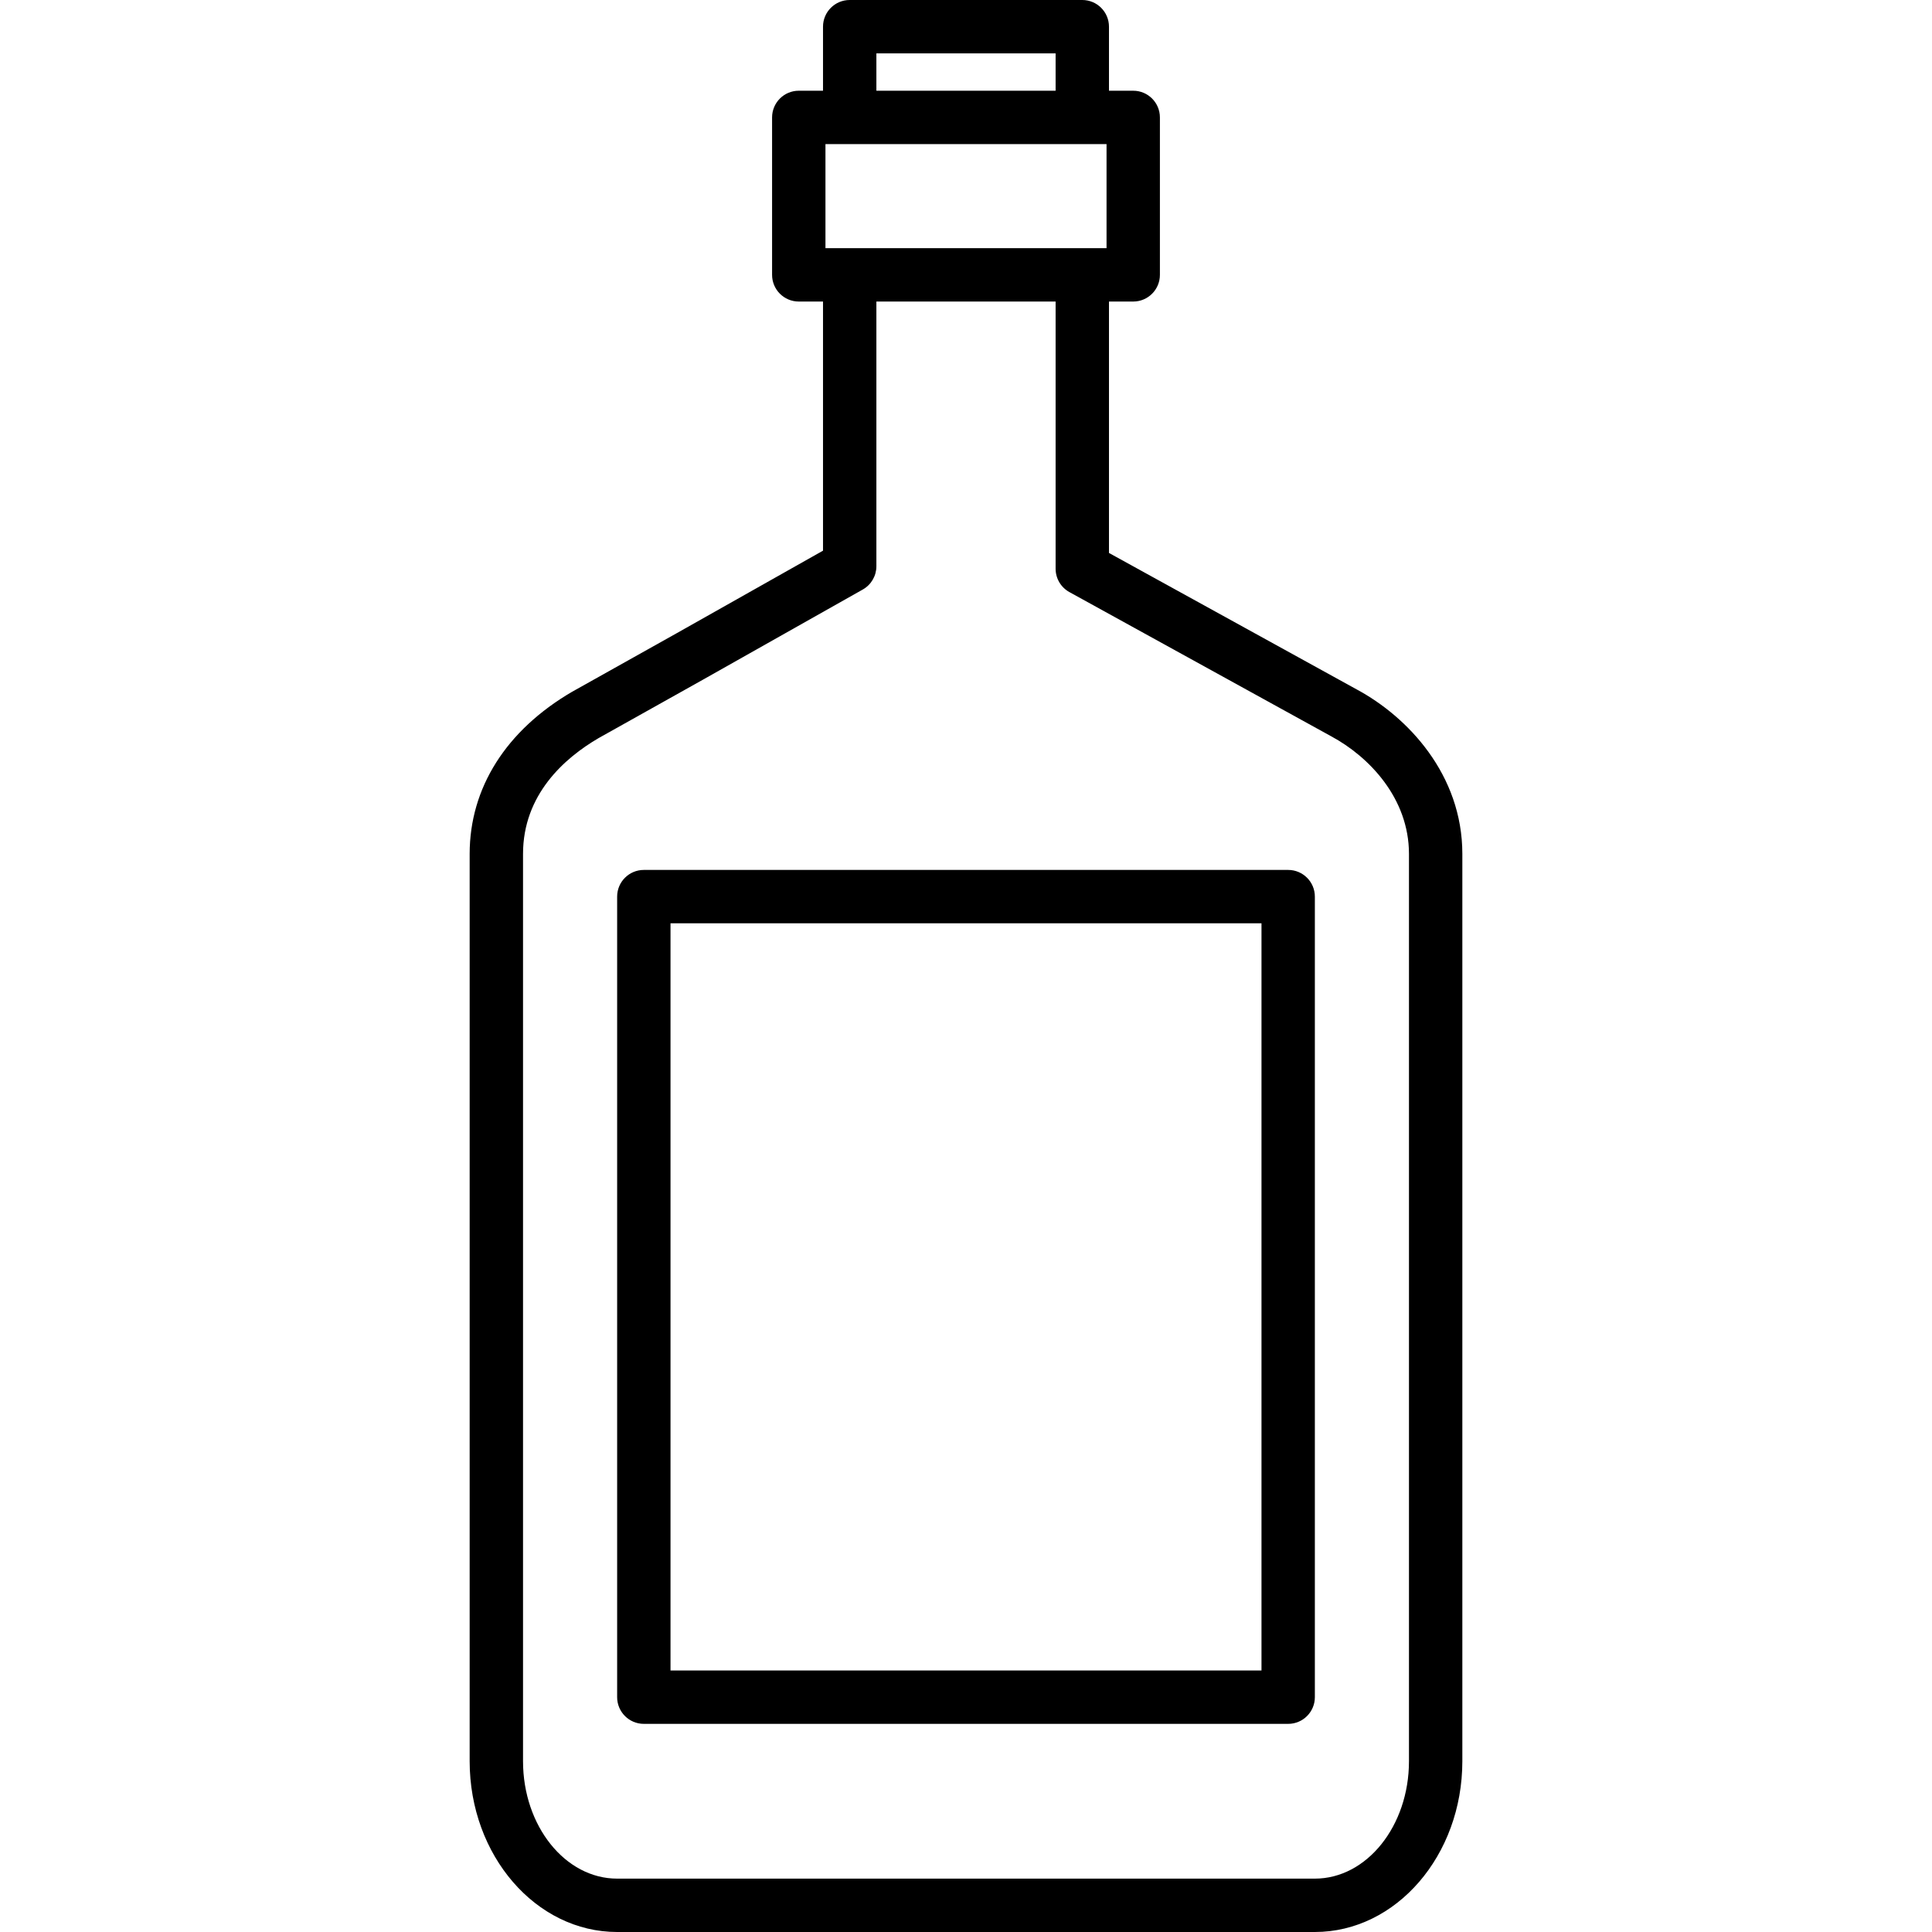
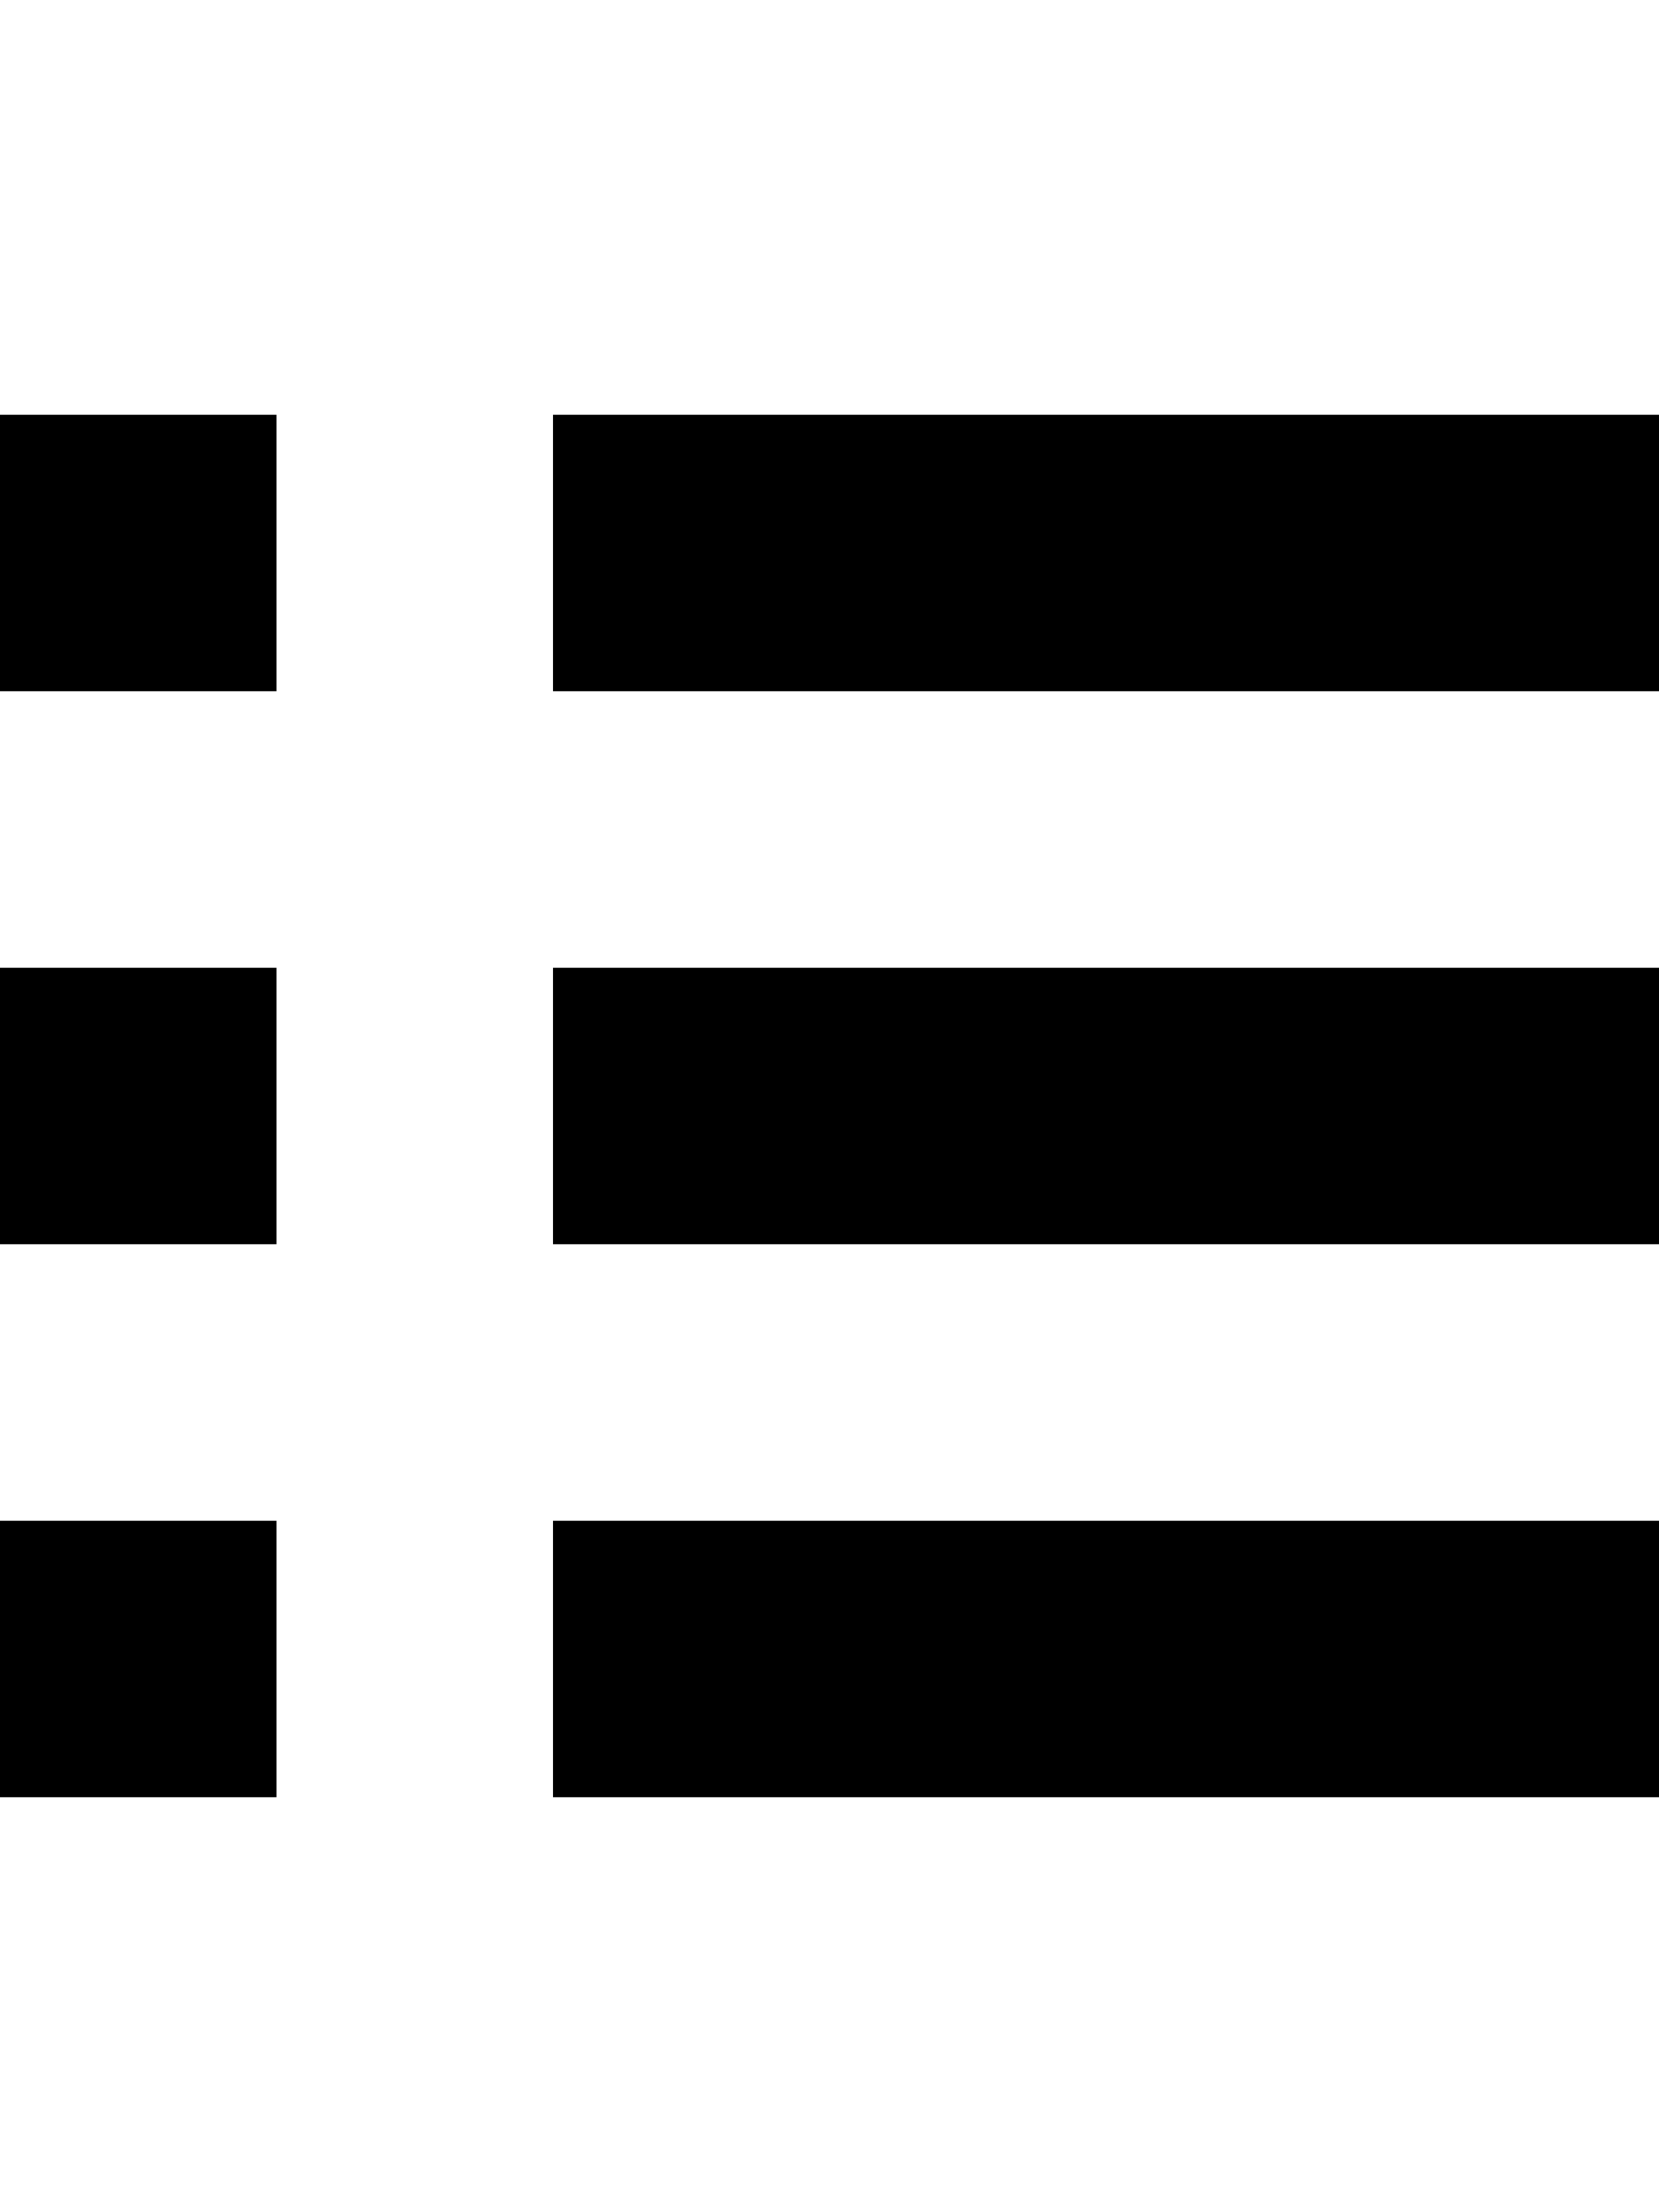
- <svg xmlns="http://www.w3.org/2000/svg" version="1.1" id="Capa_1" x="0px" y="0px" viewBox="0 0 362 362" style="enable-background:new 0 0 362 362;" xml:space="preserve">
-   <path d="M246.371,362H115.629C100.395,362,88,347.645,88,330V160c0-12.36,6.815-23.149,19.19-30.379l19.617-10.984l27.401-15.458  V56.5h-4.542c-2.762,0-5-2.239-5-5V22c0-2.761,2.238-5,5-5h4.542V5c0-2.761,2.238-5,5-5h43.581c2.762,0,5,2.239,5,5v12h4.543  c2.762,0,5,2.239,5,5v29.5c0,2.761-2.238,5-5,5h-4.543v47.107l46.442,25.584C263.766,134.322,274,145.128,274,160v170  C274,347.645,261.605,362,246.371,362z M164.209,56.5v49.6c0,1.804-0.972,3.468-2.543,4.355l-29.959,16.9l-19.552,10.946  C105.741,142.049,98,148.901,98,160v170c0,12.131,7.908,22,17.629,22h130.742c9.721,0,17.629-9.869,17.629-22V160  c0-10.466-7.516-18.24-14.55-22.026l-49.072-27.033c-1.597-0.879-2.588-2.557-2.588-4.379V56.5H164.209z M202.79,46.5h4.543V27  h-52.666v19.5H202.79z M164.209,17h33.581v-7h-33.581V17z M241.366,323H120.634c-2.762,0-5-2.239-5-5V168c0-2.761,2.238-5,5-5  h120.732c2.762,0,5,2.239,5,5v150C246.366,320.761,244.128,323,241.366,323z M125.634,313h110.732V173H125.634V313z" />
-   <g>
- </g>
-   <g>
- </g>
-   <g>
- </g>
-   <g>
- </g>
-   <g>
- </g>
-   <g>
- </g>
-   <g>
- </g>
-   <g>
- </g>
-   <g>
- </g>
-   <g>
- </g>
-   <g>
- </g>
-   <g>
- </g>
-   <g>
- </g>
-   <g>
- </g>
-   <g>
- </g>
+ <svg xmlns="http://www.w3.org/2000/svg" height="1024" width="768">
+   <path d="M0 576h128v-128h-128v128z m0-256h128v-128h-128v128z m0 512h128v-128h-128v128z m256-256h512v-128h-512v128z m0-256h512v-128h-512v128z m0 512h512v-128h-512v128z" />
</svg>
